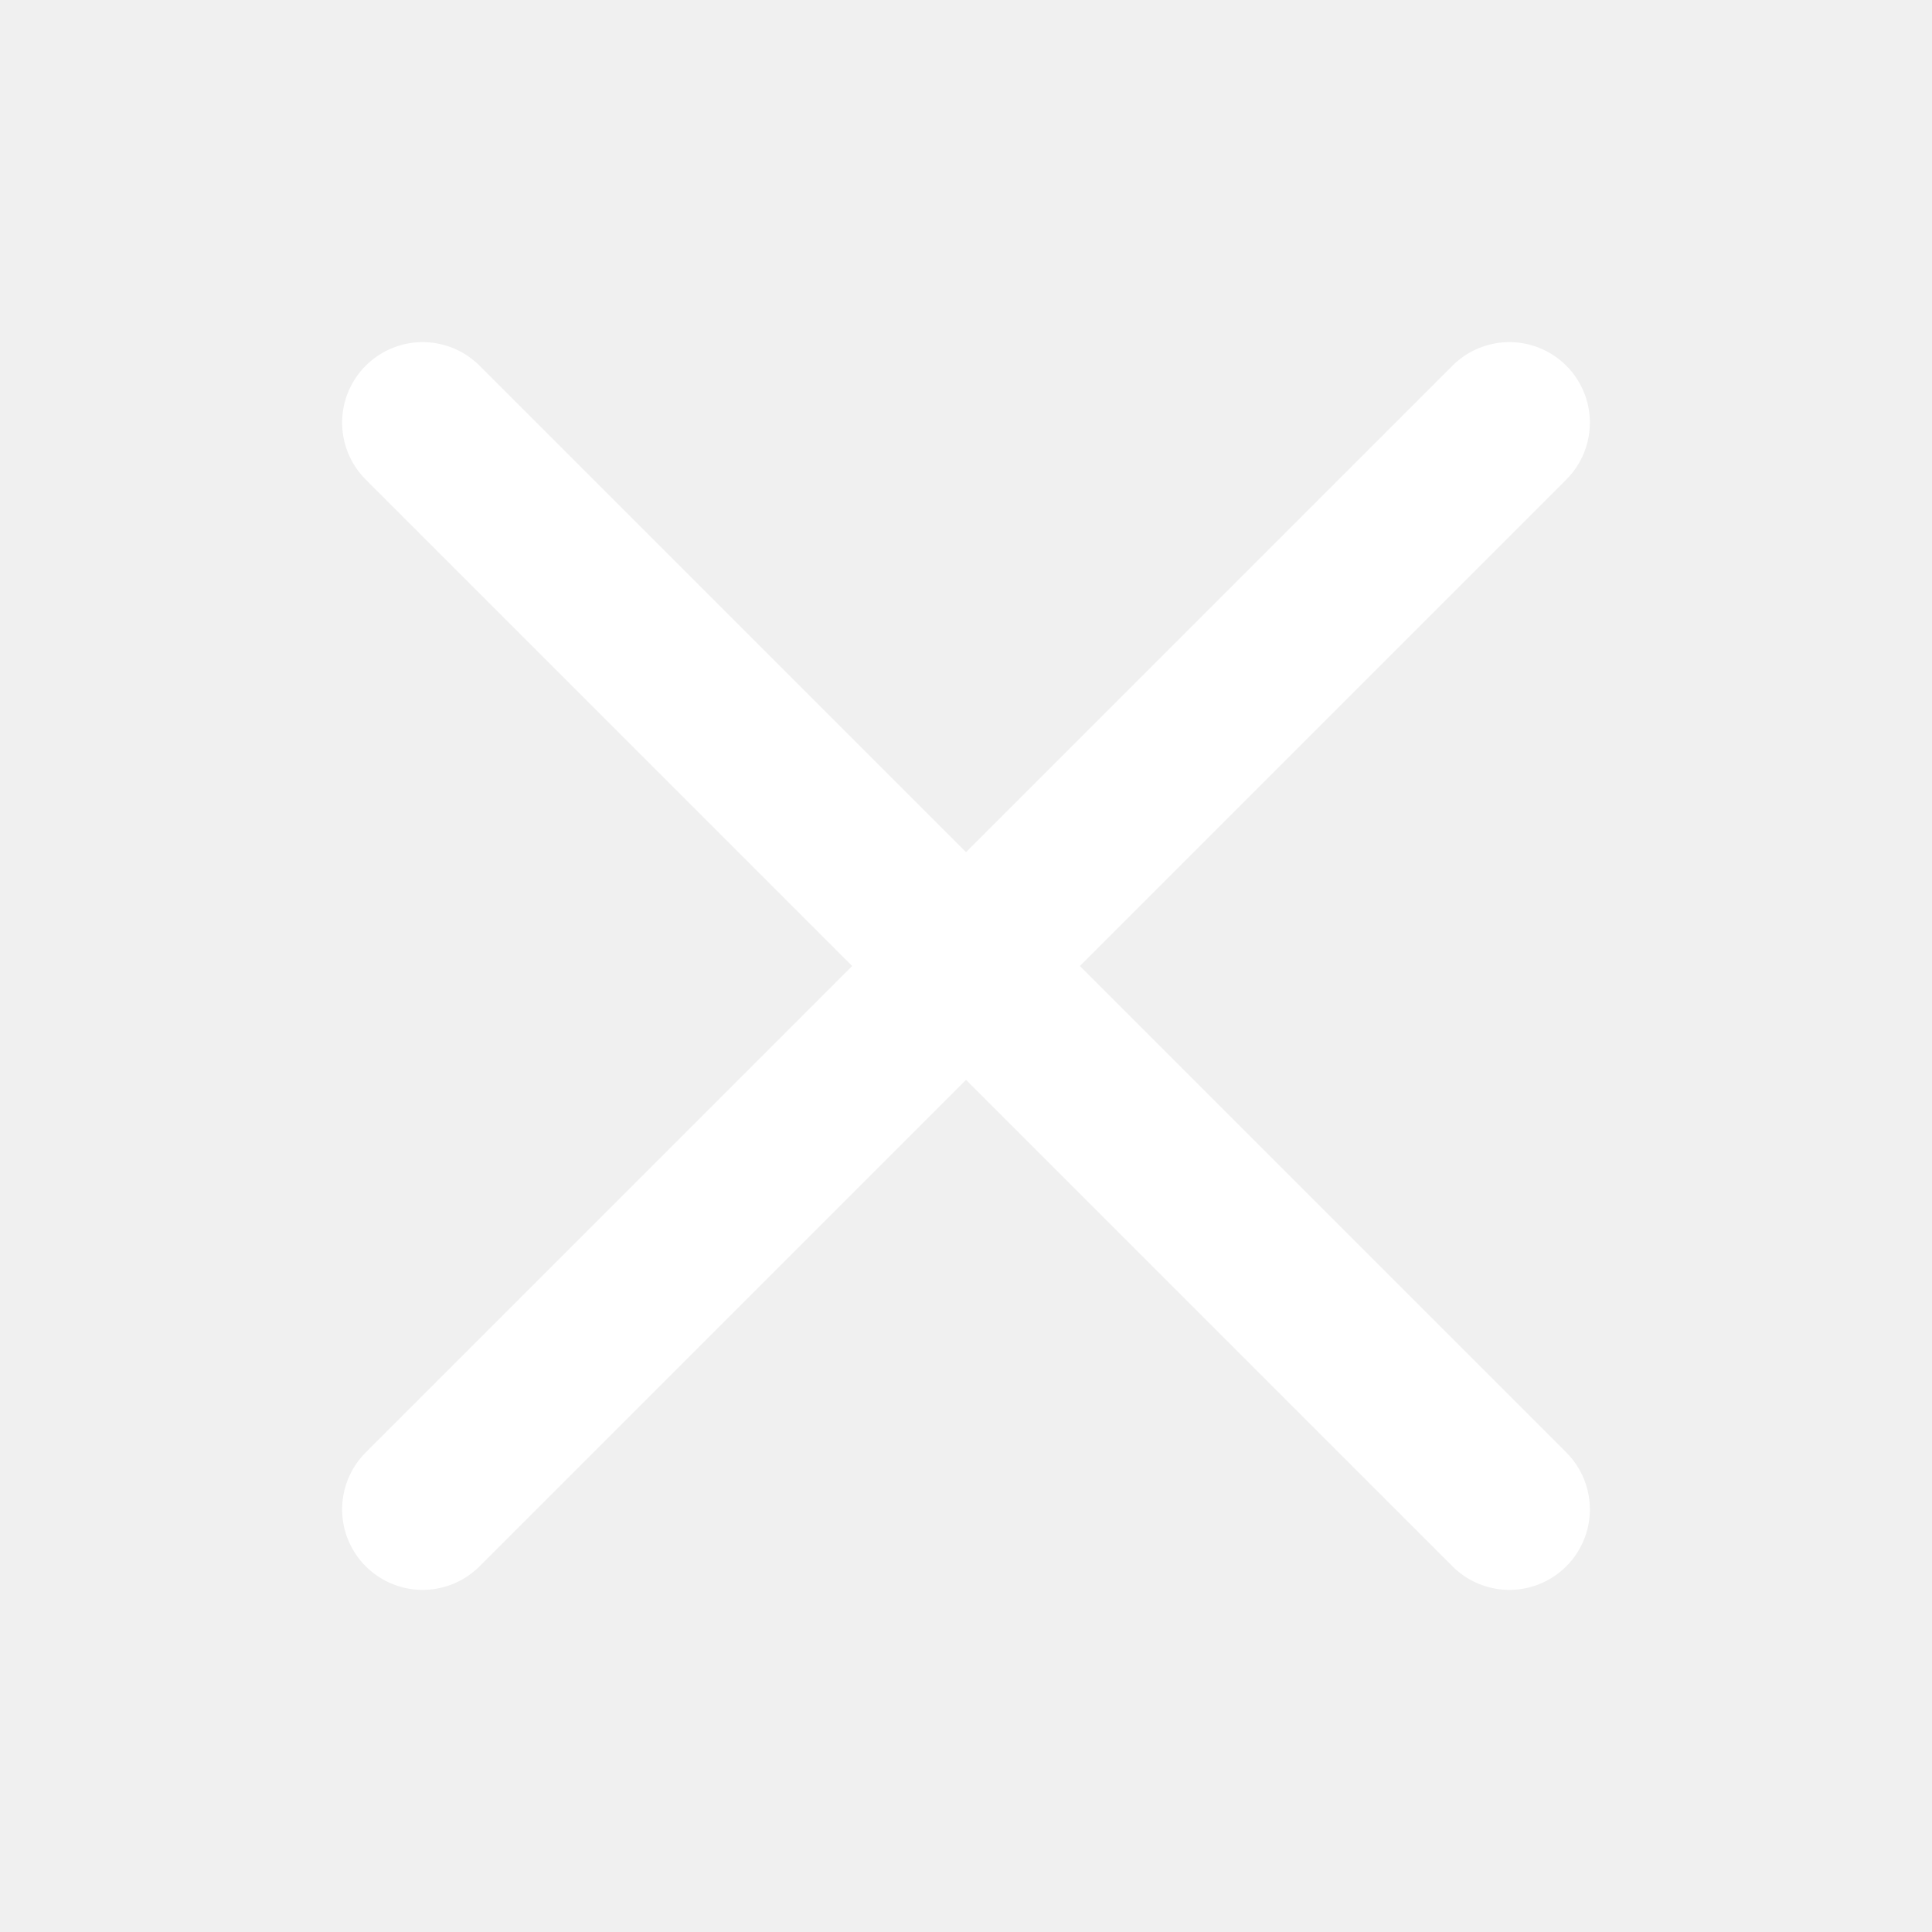
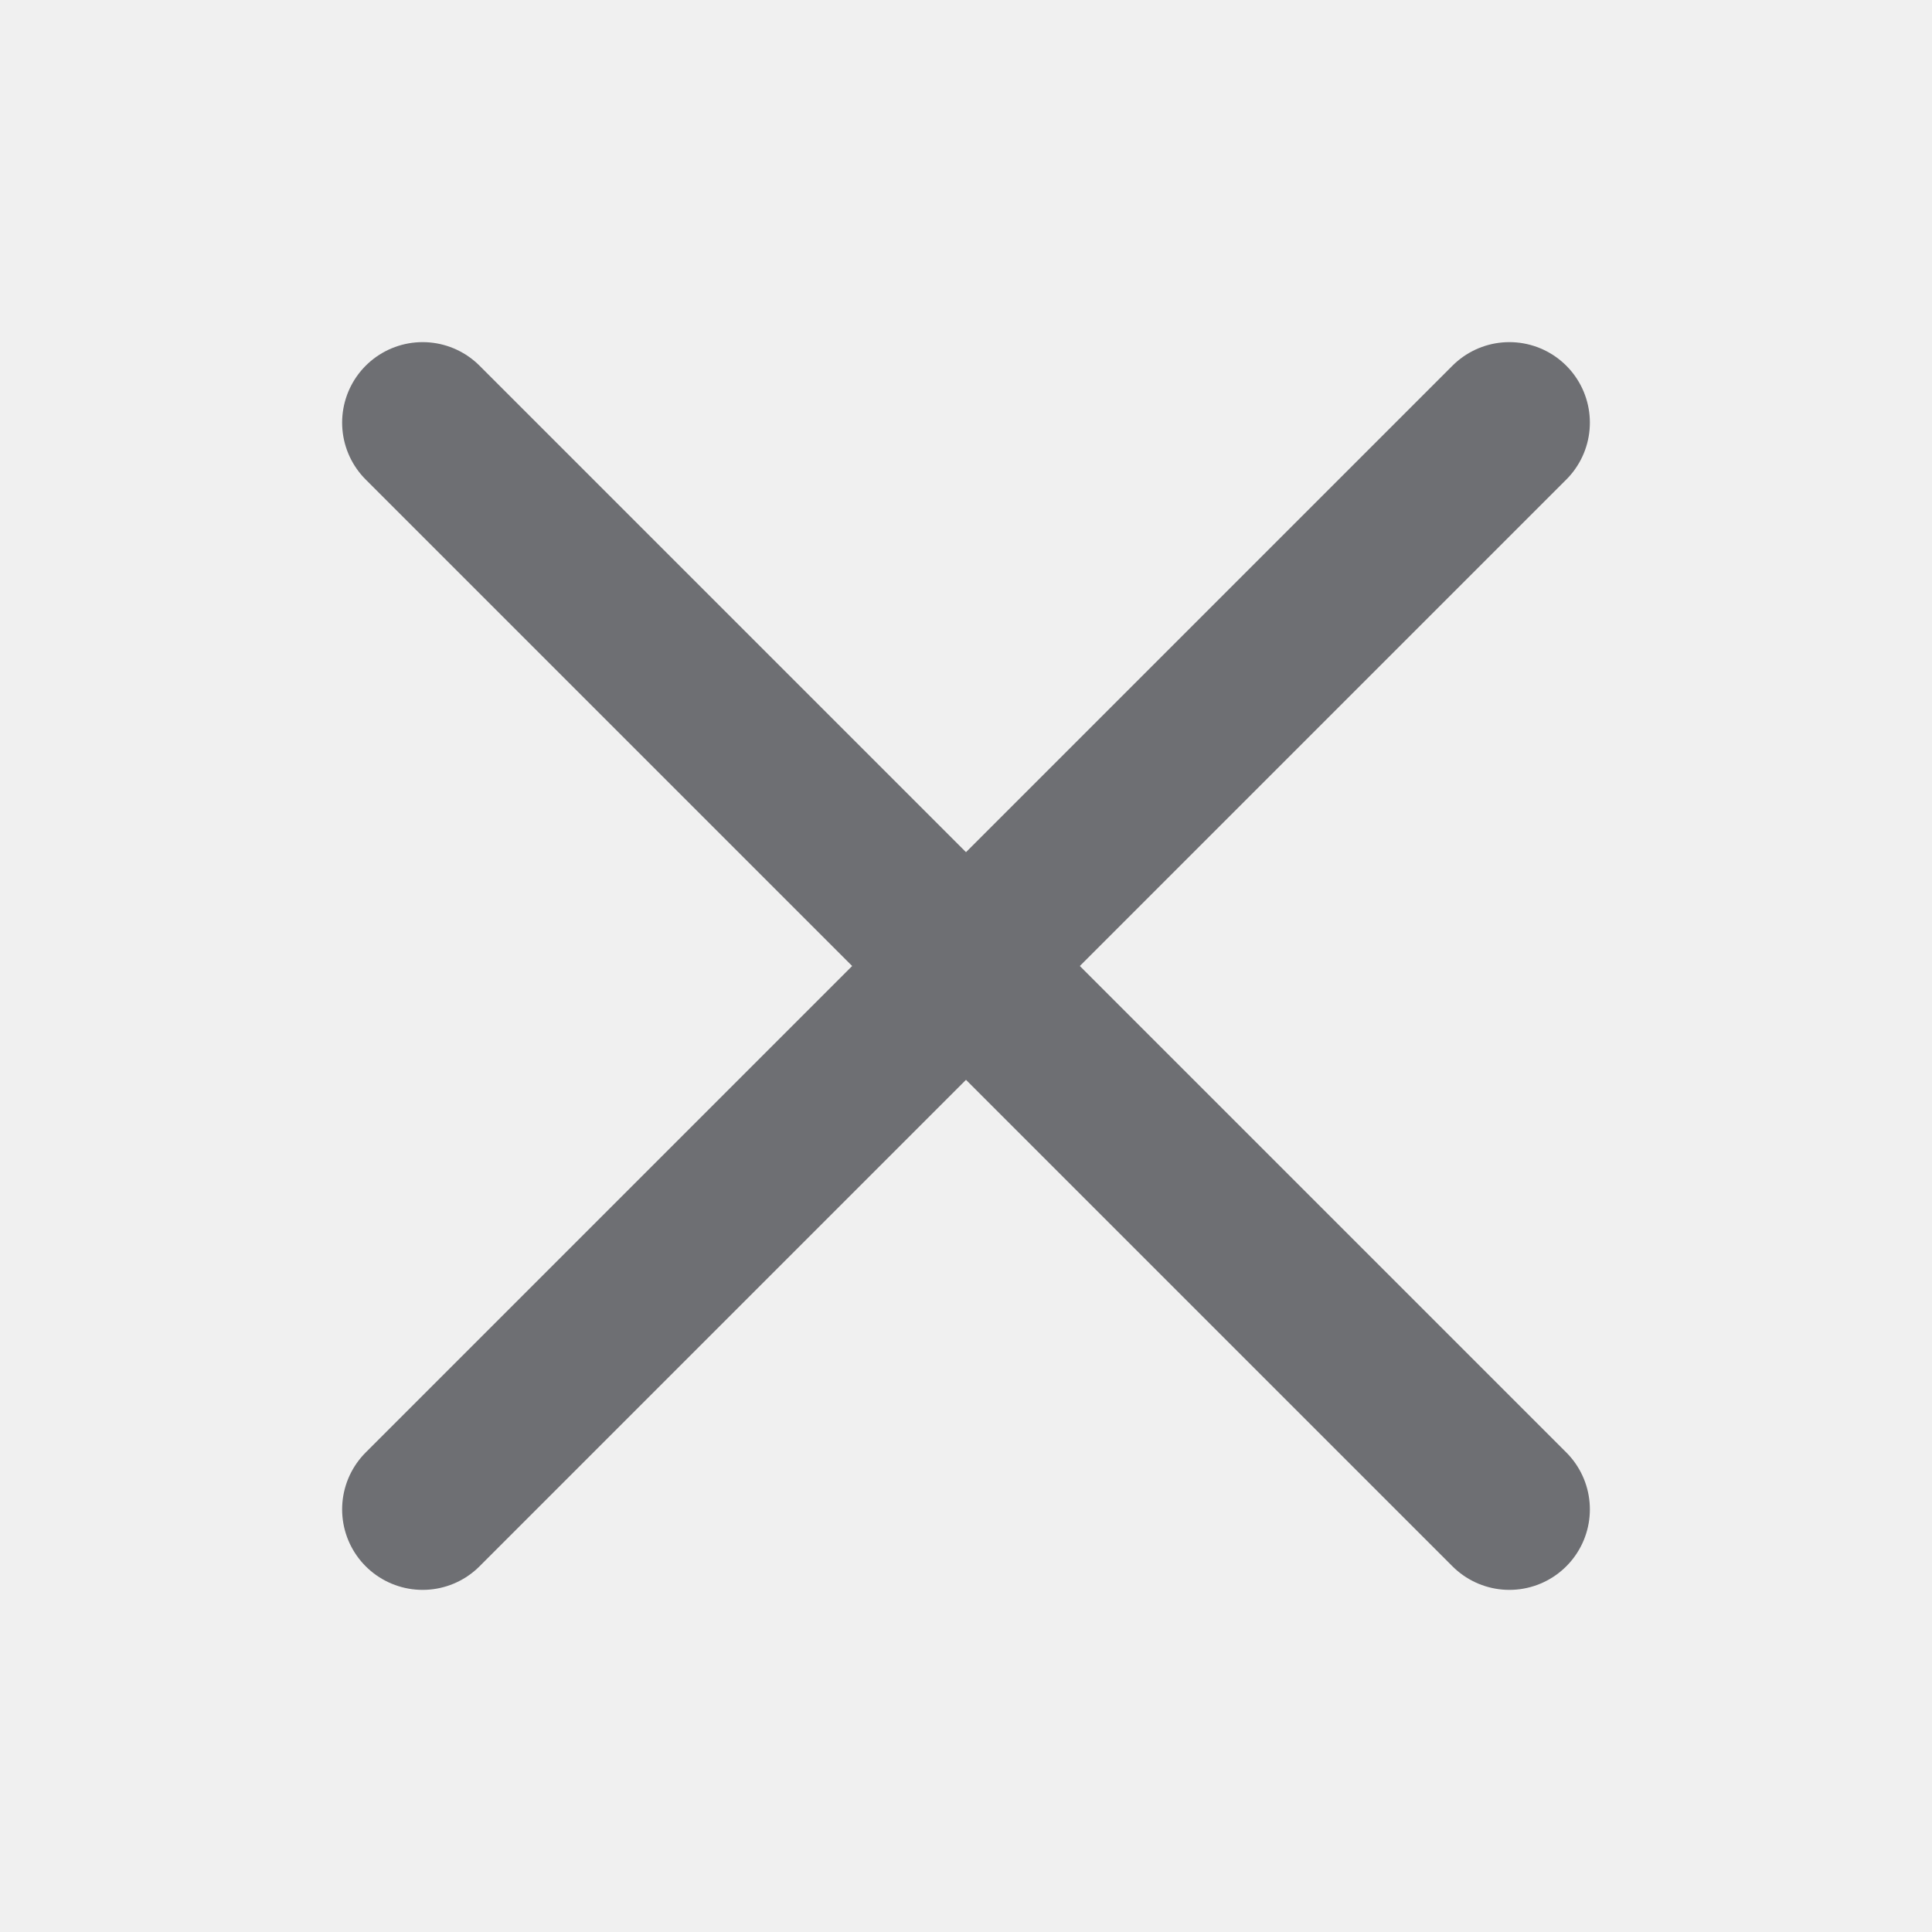
<svg xmlns="http://www.w3.org/2000/svg" width="24" height="24" viewBox="0 0 24 24" fill="none">
-   <path d="M18.75 5.25L5.25 18.75" stroke="white" stroke-width="2" stroke-linecap="round" stroke-linejoin="round" />
-   <path d="M18.75 18.75L5.25 5.25" stroke="white" stroke-width="2" stroke-linecap="round" stroke-linejoin="round" />
+   <path d="M18.75 5.25L5.25 18.75" stroke="#6E6F73" stroke-width="2" stroke-linecap="round" stroke-linejoin="round" />
+   <path d="M18.75 18.75L5.25 5.25" stroke="#6E6F73" stroke-width="2" stroke-linecap="round" stroke-linejoin="round" />
</svg>
